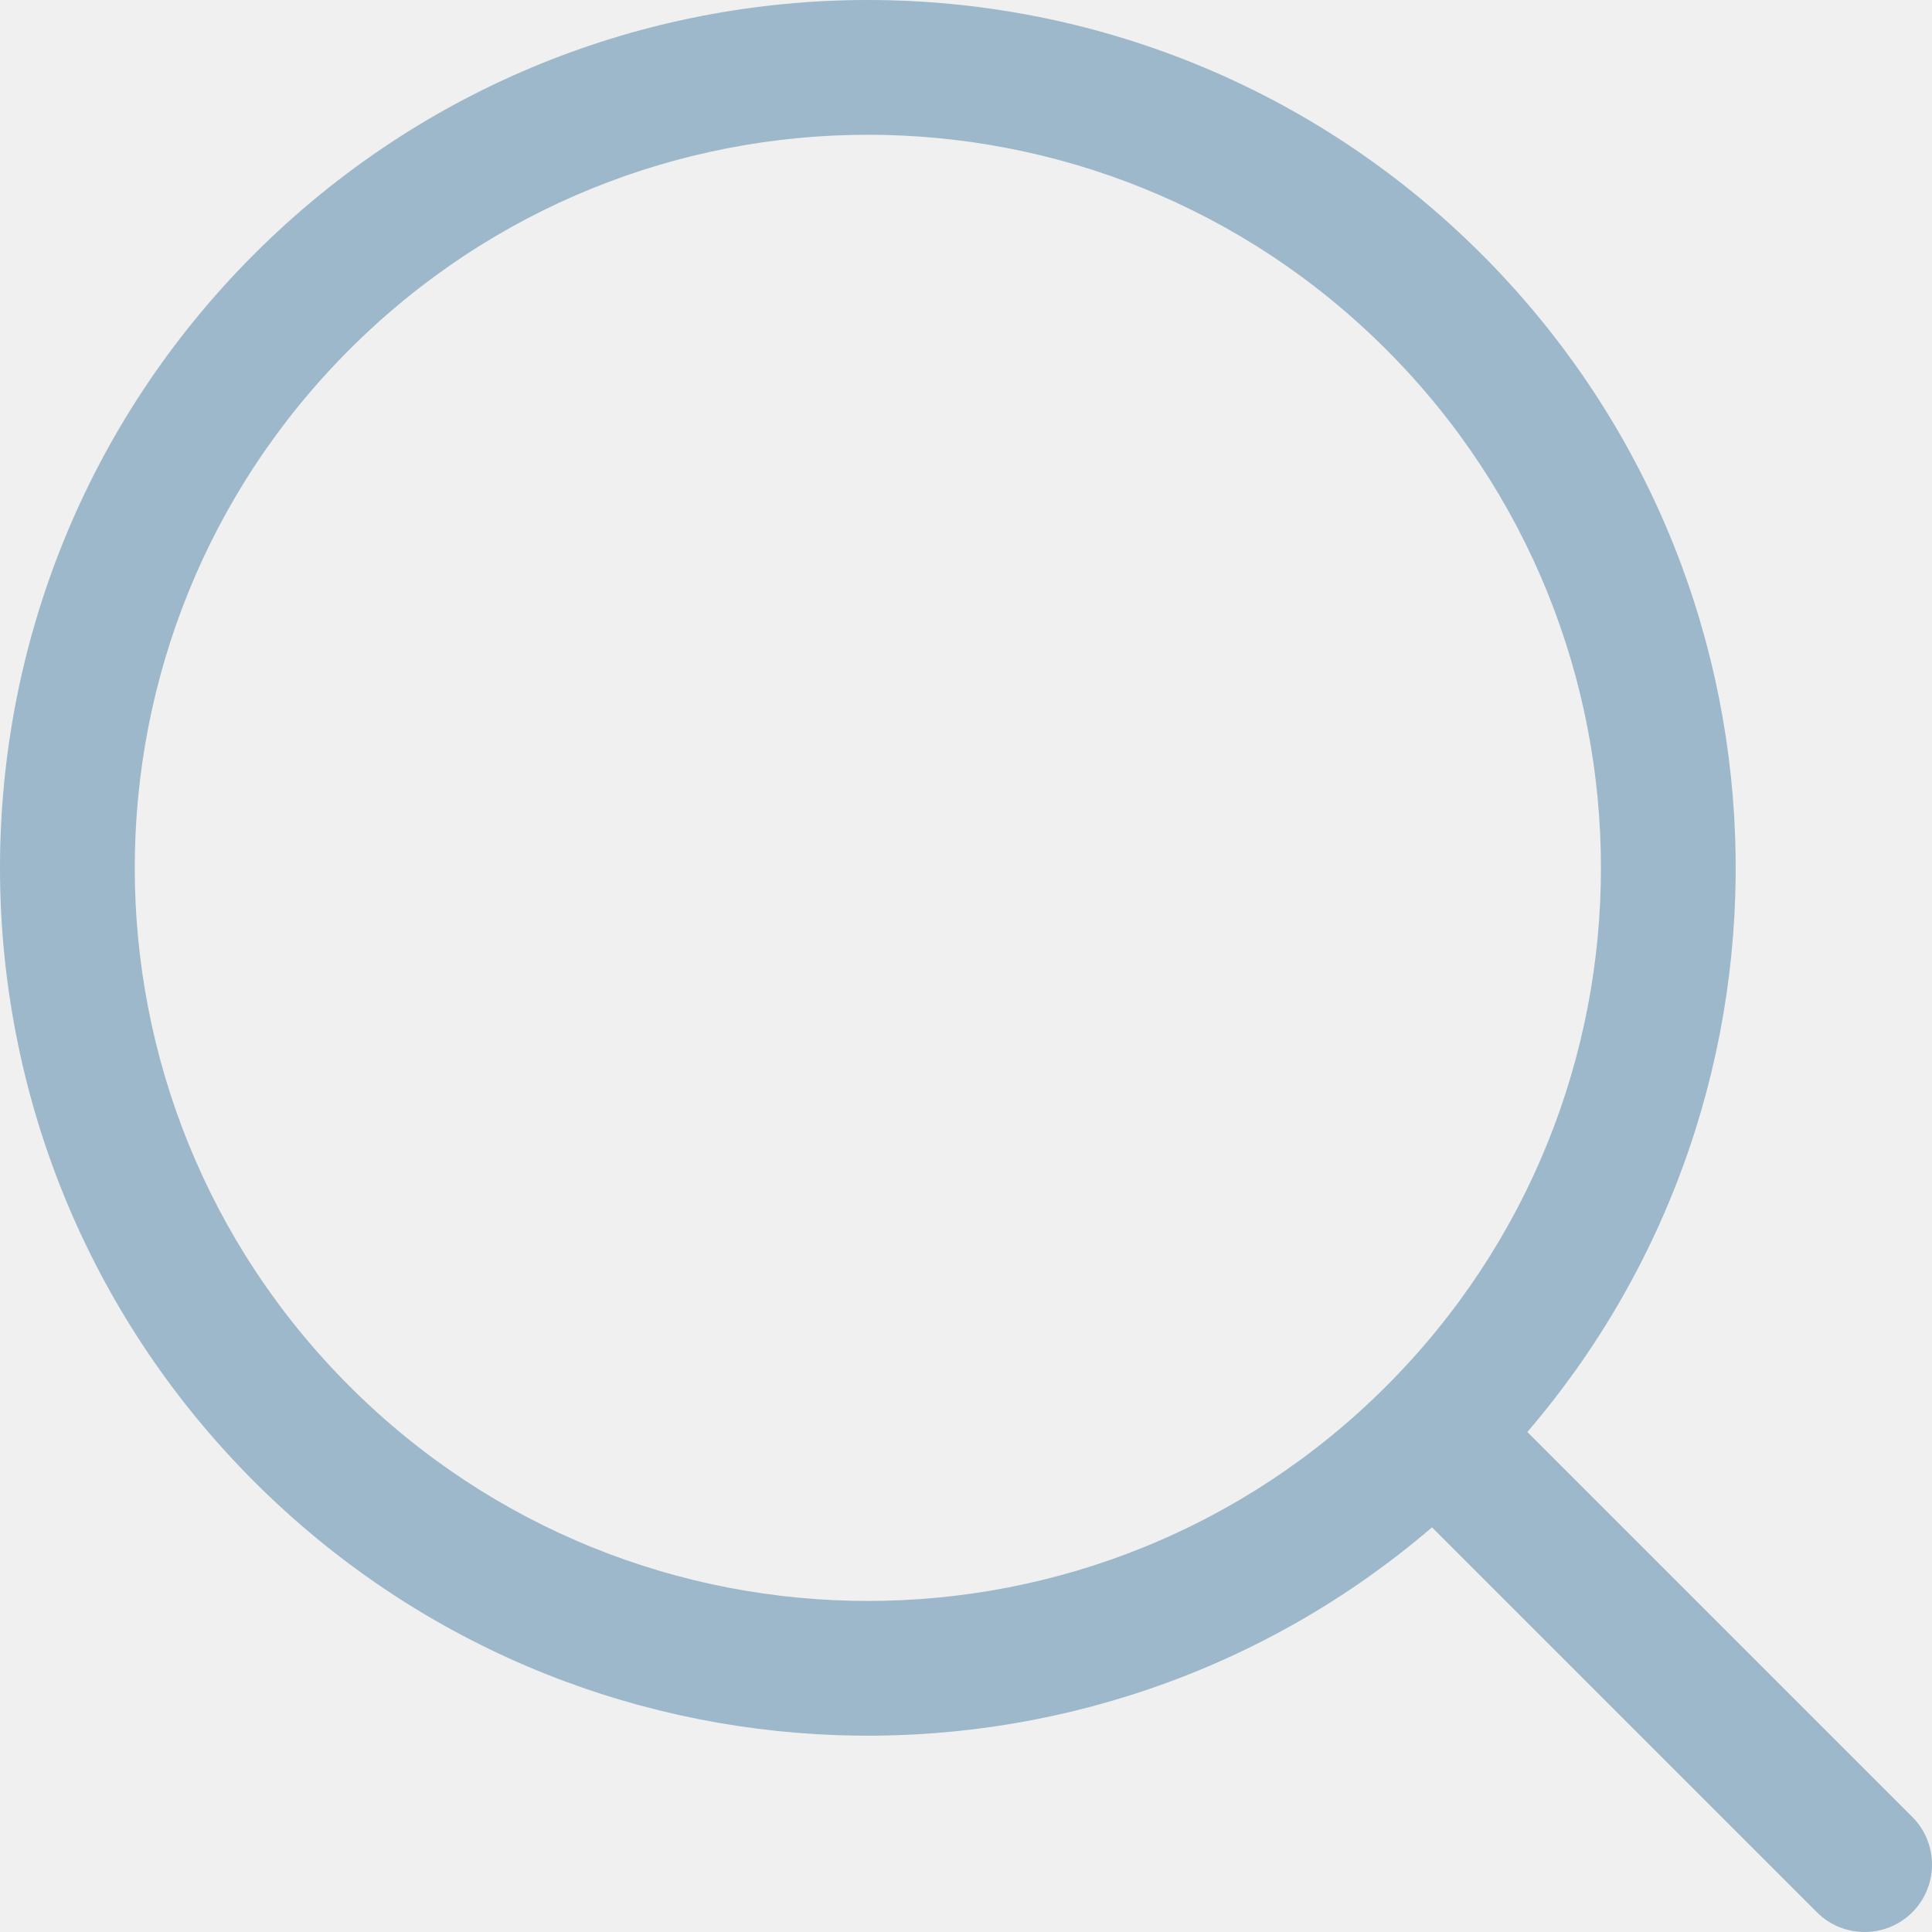
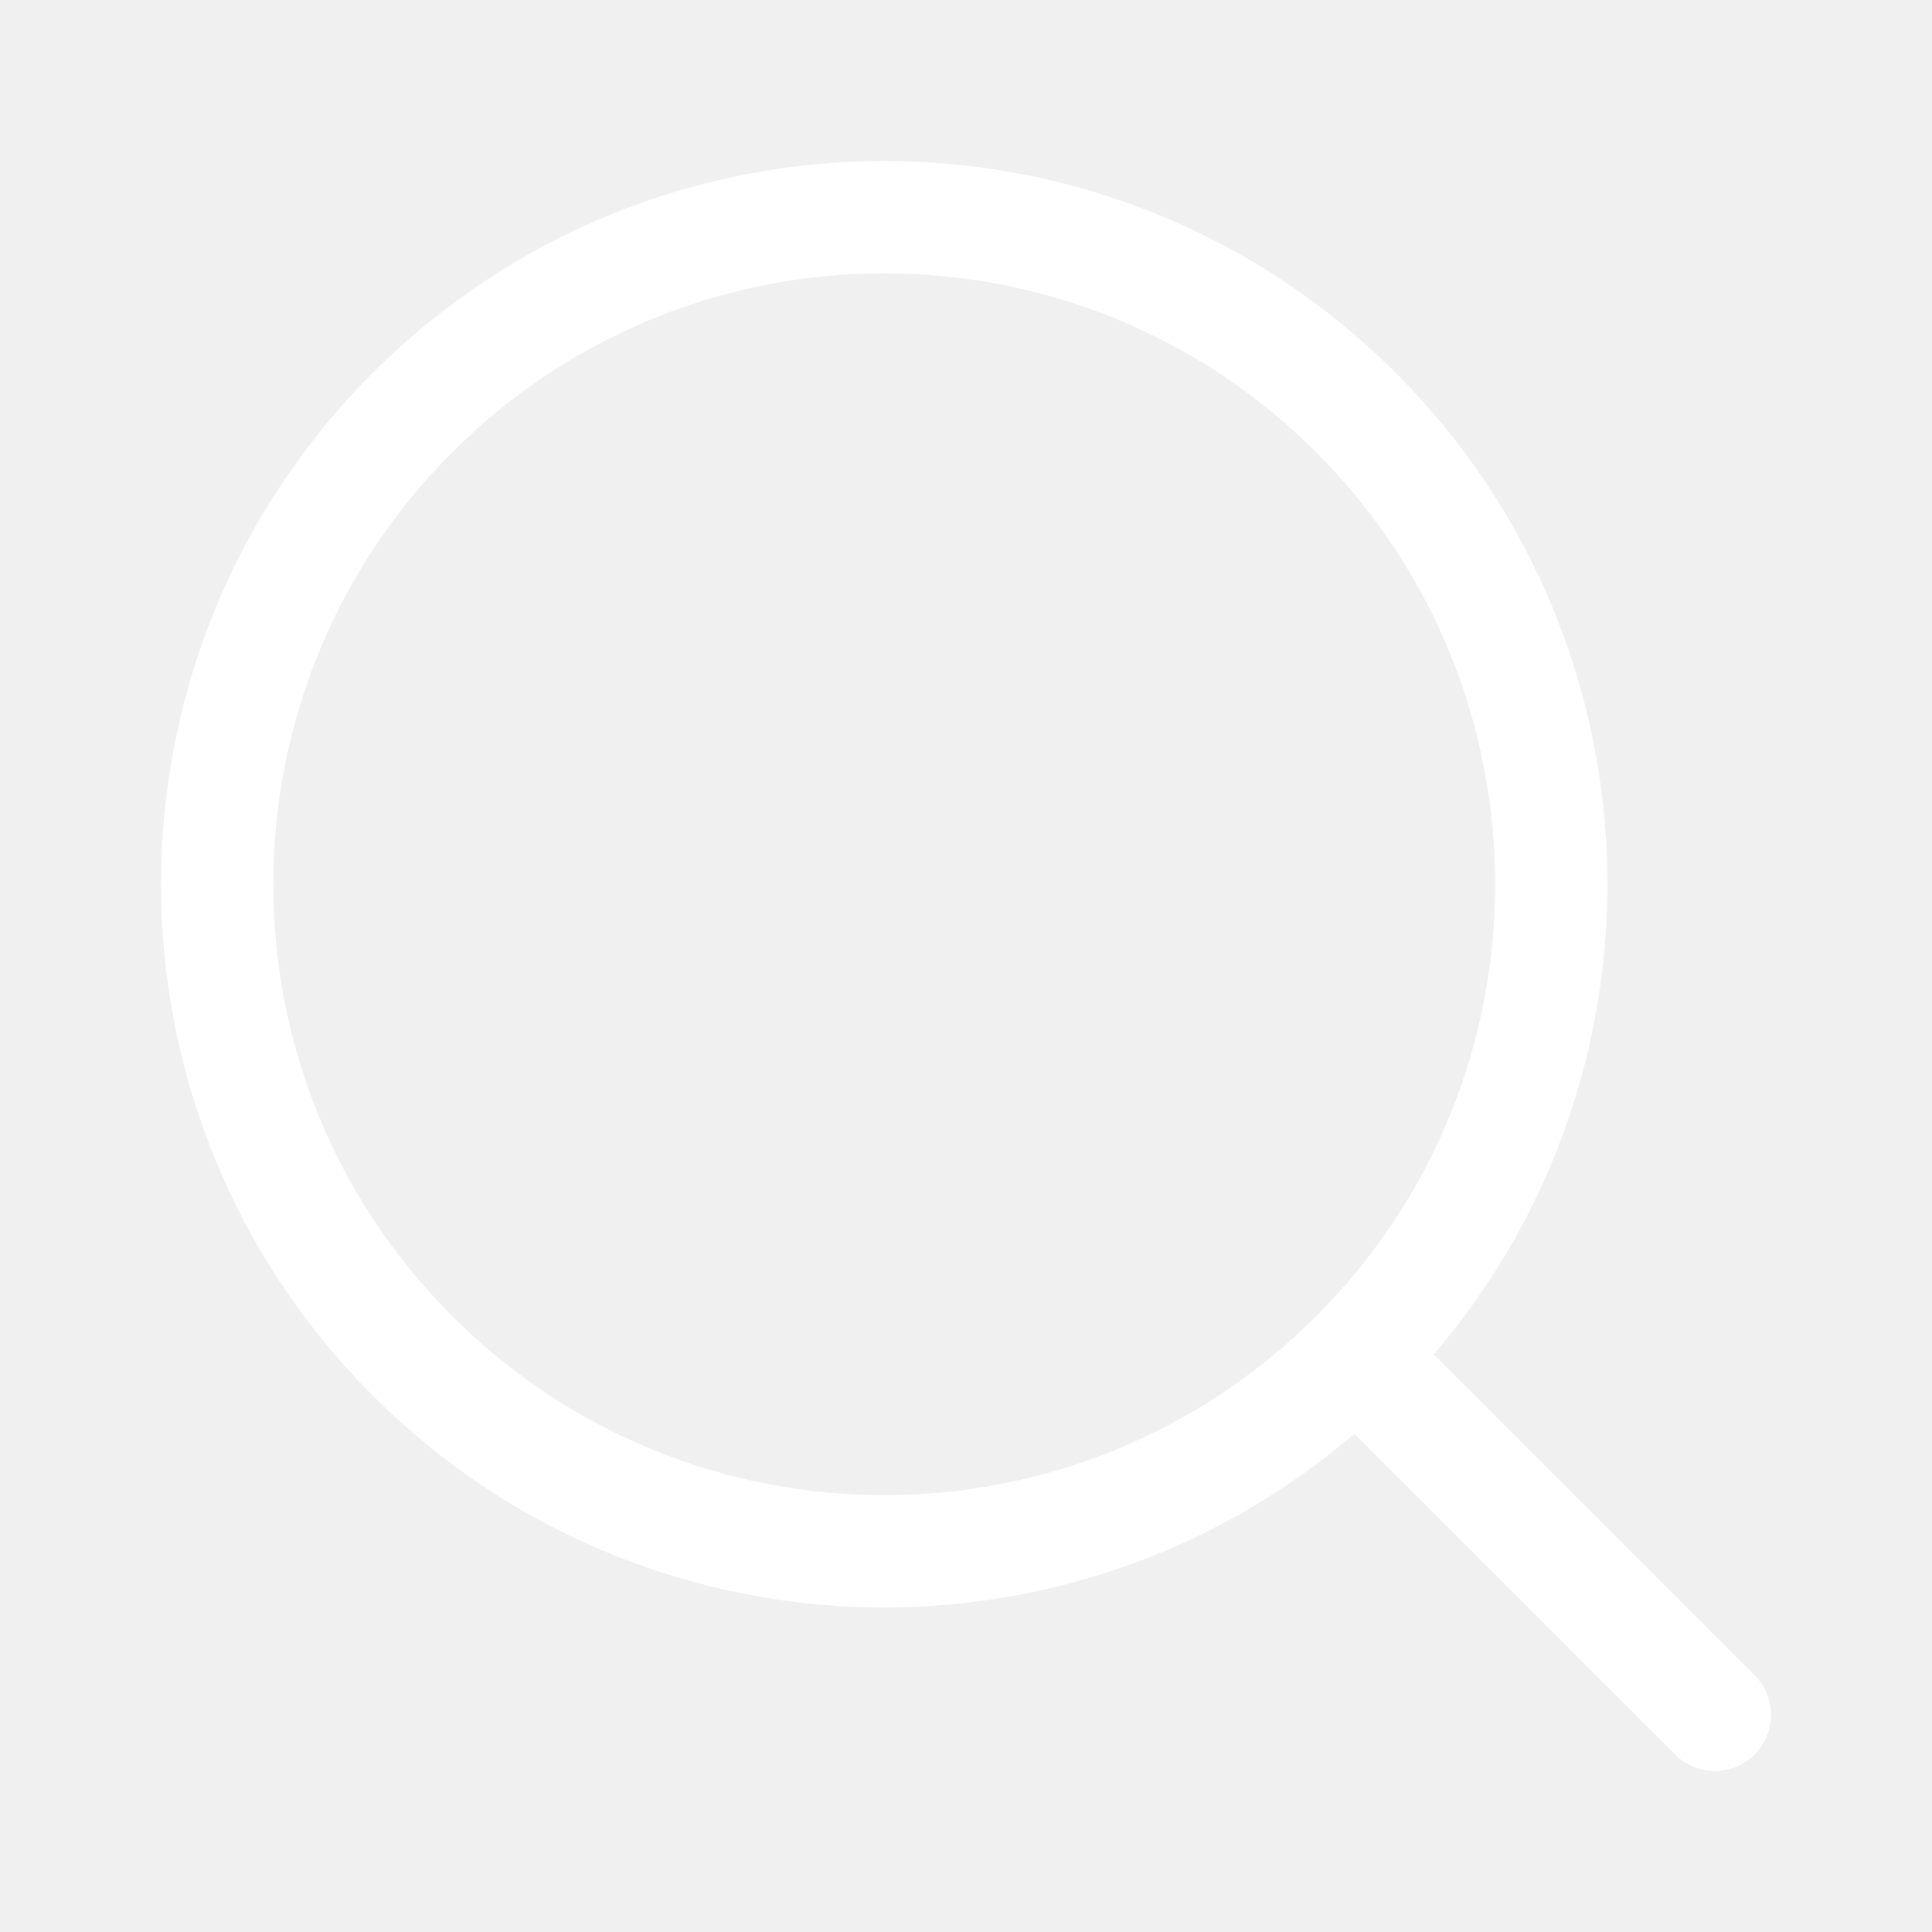
- <svg xmlns="http://www.w3.org/2000/svg" width="20" height="20" viewBox="0 0 20 20" fill="none">
-   <path fill-rule="evenodd" clip-rule="evenodd" d="M14.35 3.618C11.386 0.654 6.582 0.654 3.618 3.618C0.654 6.582 0.654 11.386 3.618 14.35C6.582 17.314 11.386 17.314 14.35 14.35C17.314 11.386 17.314 6.582 14.35 3.618ZM2.631 2.631C6.14 -0.877 11.828 -0.877 15.337 2.631C18.679 5.974 18.837 11.295 15.811 14.824L19.796 18.809C20.068 19.081 20.068 19.523 19.796 19.796C19.523 20.068 19.081 20.068 18.809 19.796L14.824 15.811C11.295 18.837 5.974 18.679 2.631 15.337C-0.877 11.828 -0.877 6.14 2.631 2.631Z" fill="#9DB7CB" />
+ <svg xmlns="http://www.w3.org/2000/svg" width="24" height="24" viewBox="0 0 24 24" fill="none">
+   <path fill-rule="evenodd" clip-rule="evenodd" d="M16.35 5.618C13.386 2.654 8.582 2.654 5.618 5.618C2.654 8.582 2.654 13.386 5.618 16.35C8.582 19.314 13.386 19.314 16.35 16.35C19.314 13.386 19.314 8.582 16.35 5.618ZM4.631 4.631C8.14 1.123 13.828 1.123 17.337 4.631C20.679 7.974 20.837 13.295 17.811 16.824L21.796 20.809C22.068 21.081 22.068 21.523 21.796 21.796C21.523 22.068 21.081 22.068 20.809 21.796L16.824 17.811C13.295 20.837 7.974 20.679 4.631 17.337C1.123 13.828 1.123 8.14 4.631 4.631Z" fill="white" />
</svg>
